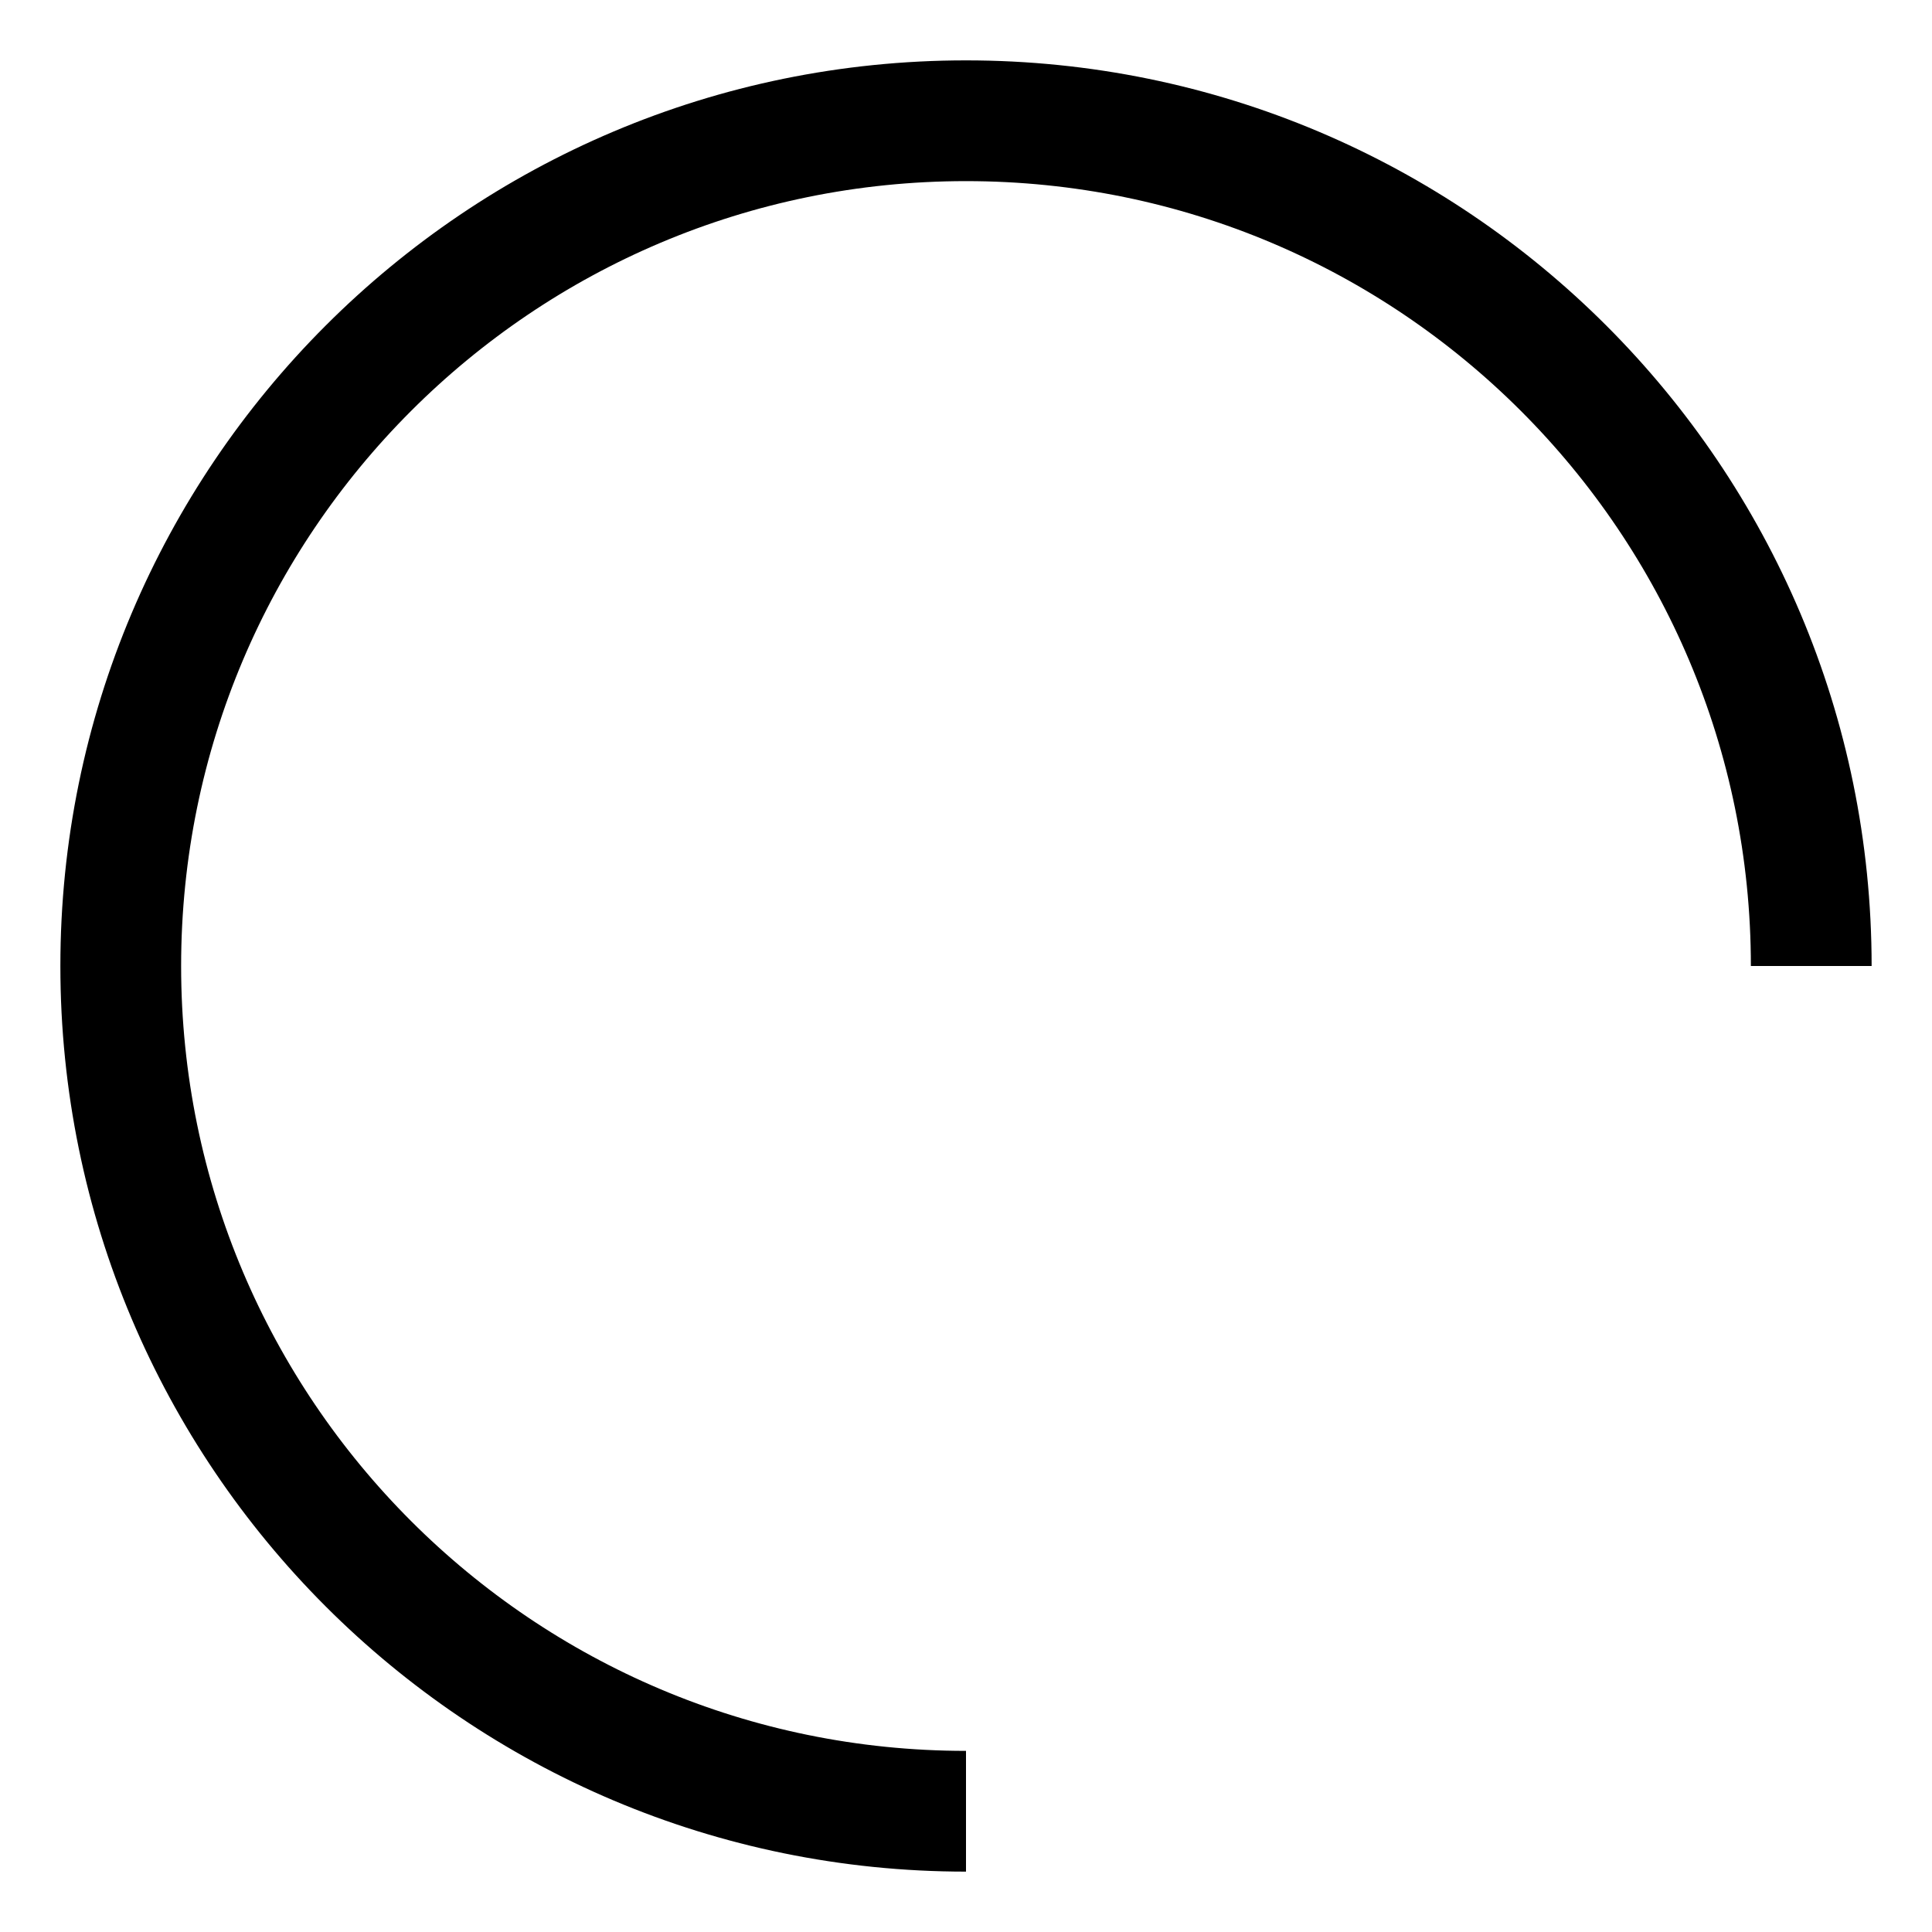
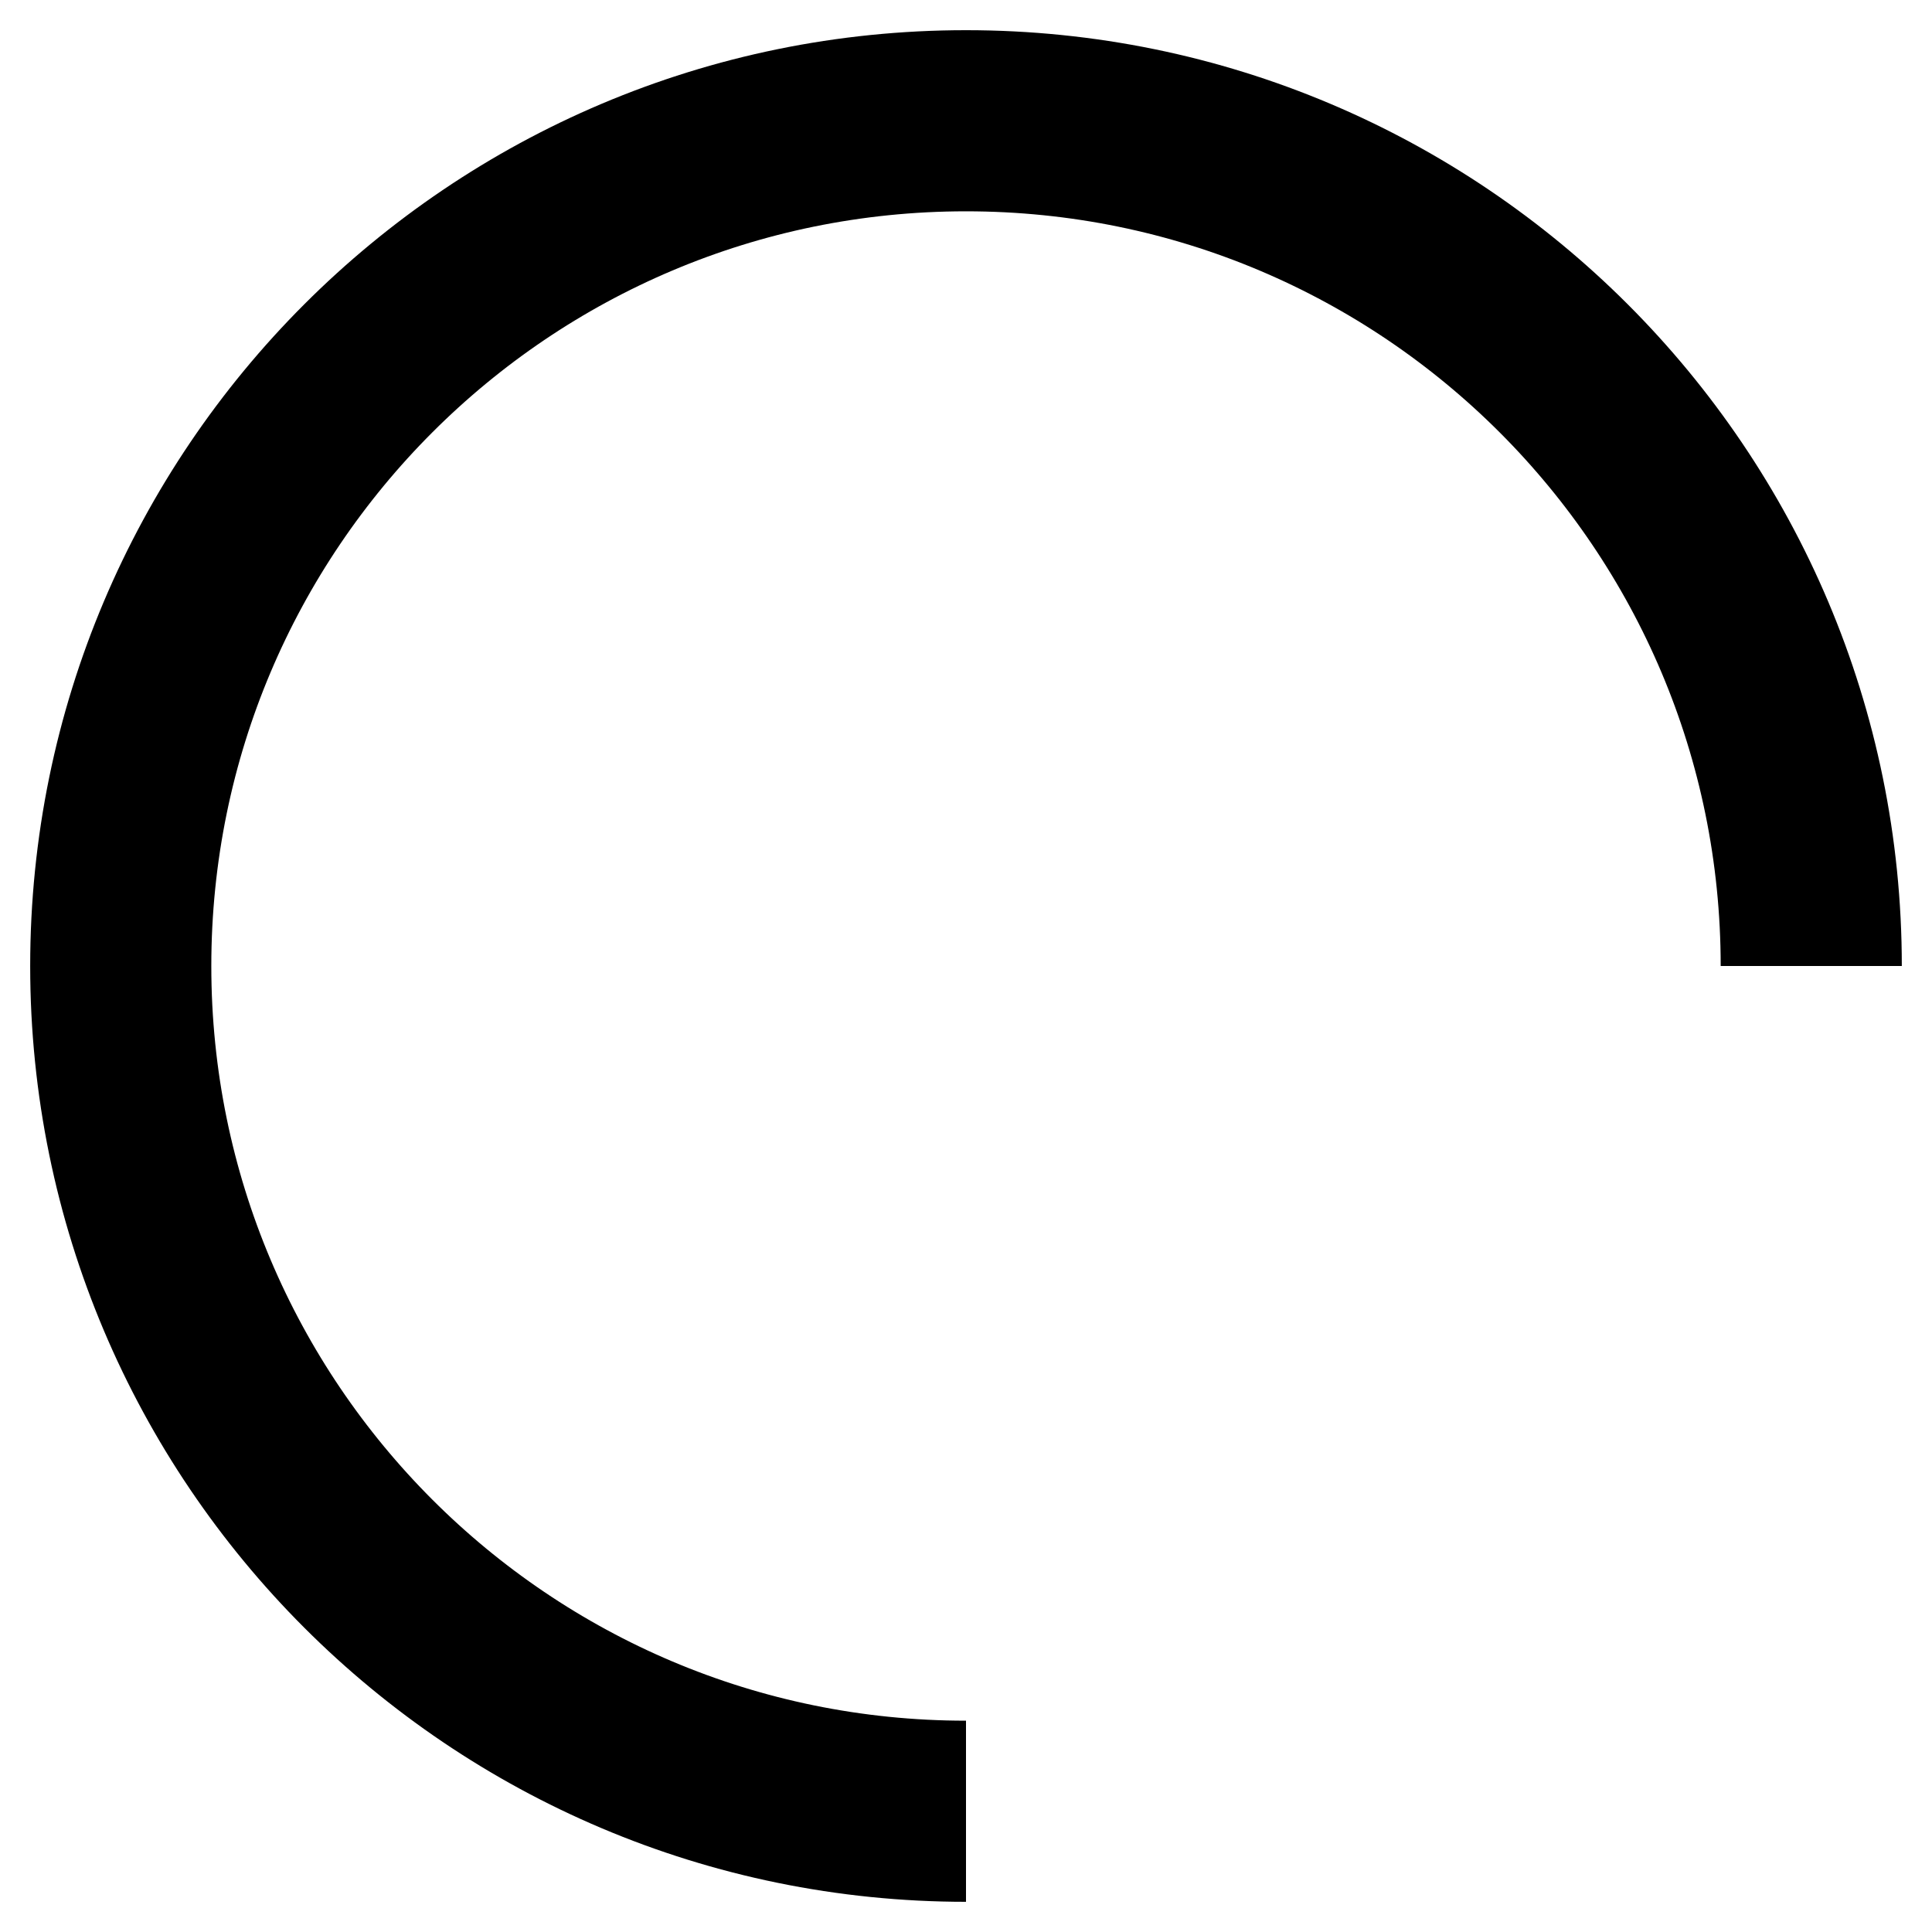
<svg xmlns="http://www.w3.org/2000/svg" xmlns:xlink="http://www.w3.org/1999/xlink">
  <symbol id="spin" viewBox="0 0 16 16">
-     <path strokeWidth="1.5" stroke="currentColor" fill="none" d="M8,15c-3.866,0-7-3.134-7-7s3.134-7,7-7s7,3.134,7,7" />
+     <path stroke-width="1.5" stroke="currentColor" fill="none" d="M8,15c-3.866,0-7-3.134-7-7s3.134-7,7-7s7,3.134,7,7" />
  </symbol>
  <use xlink:href="#spin" viewBox="0 0 16 16" />
</svg>
